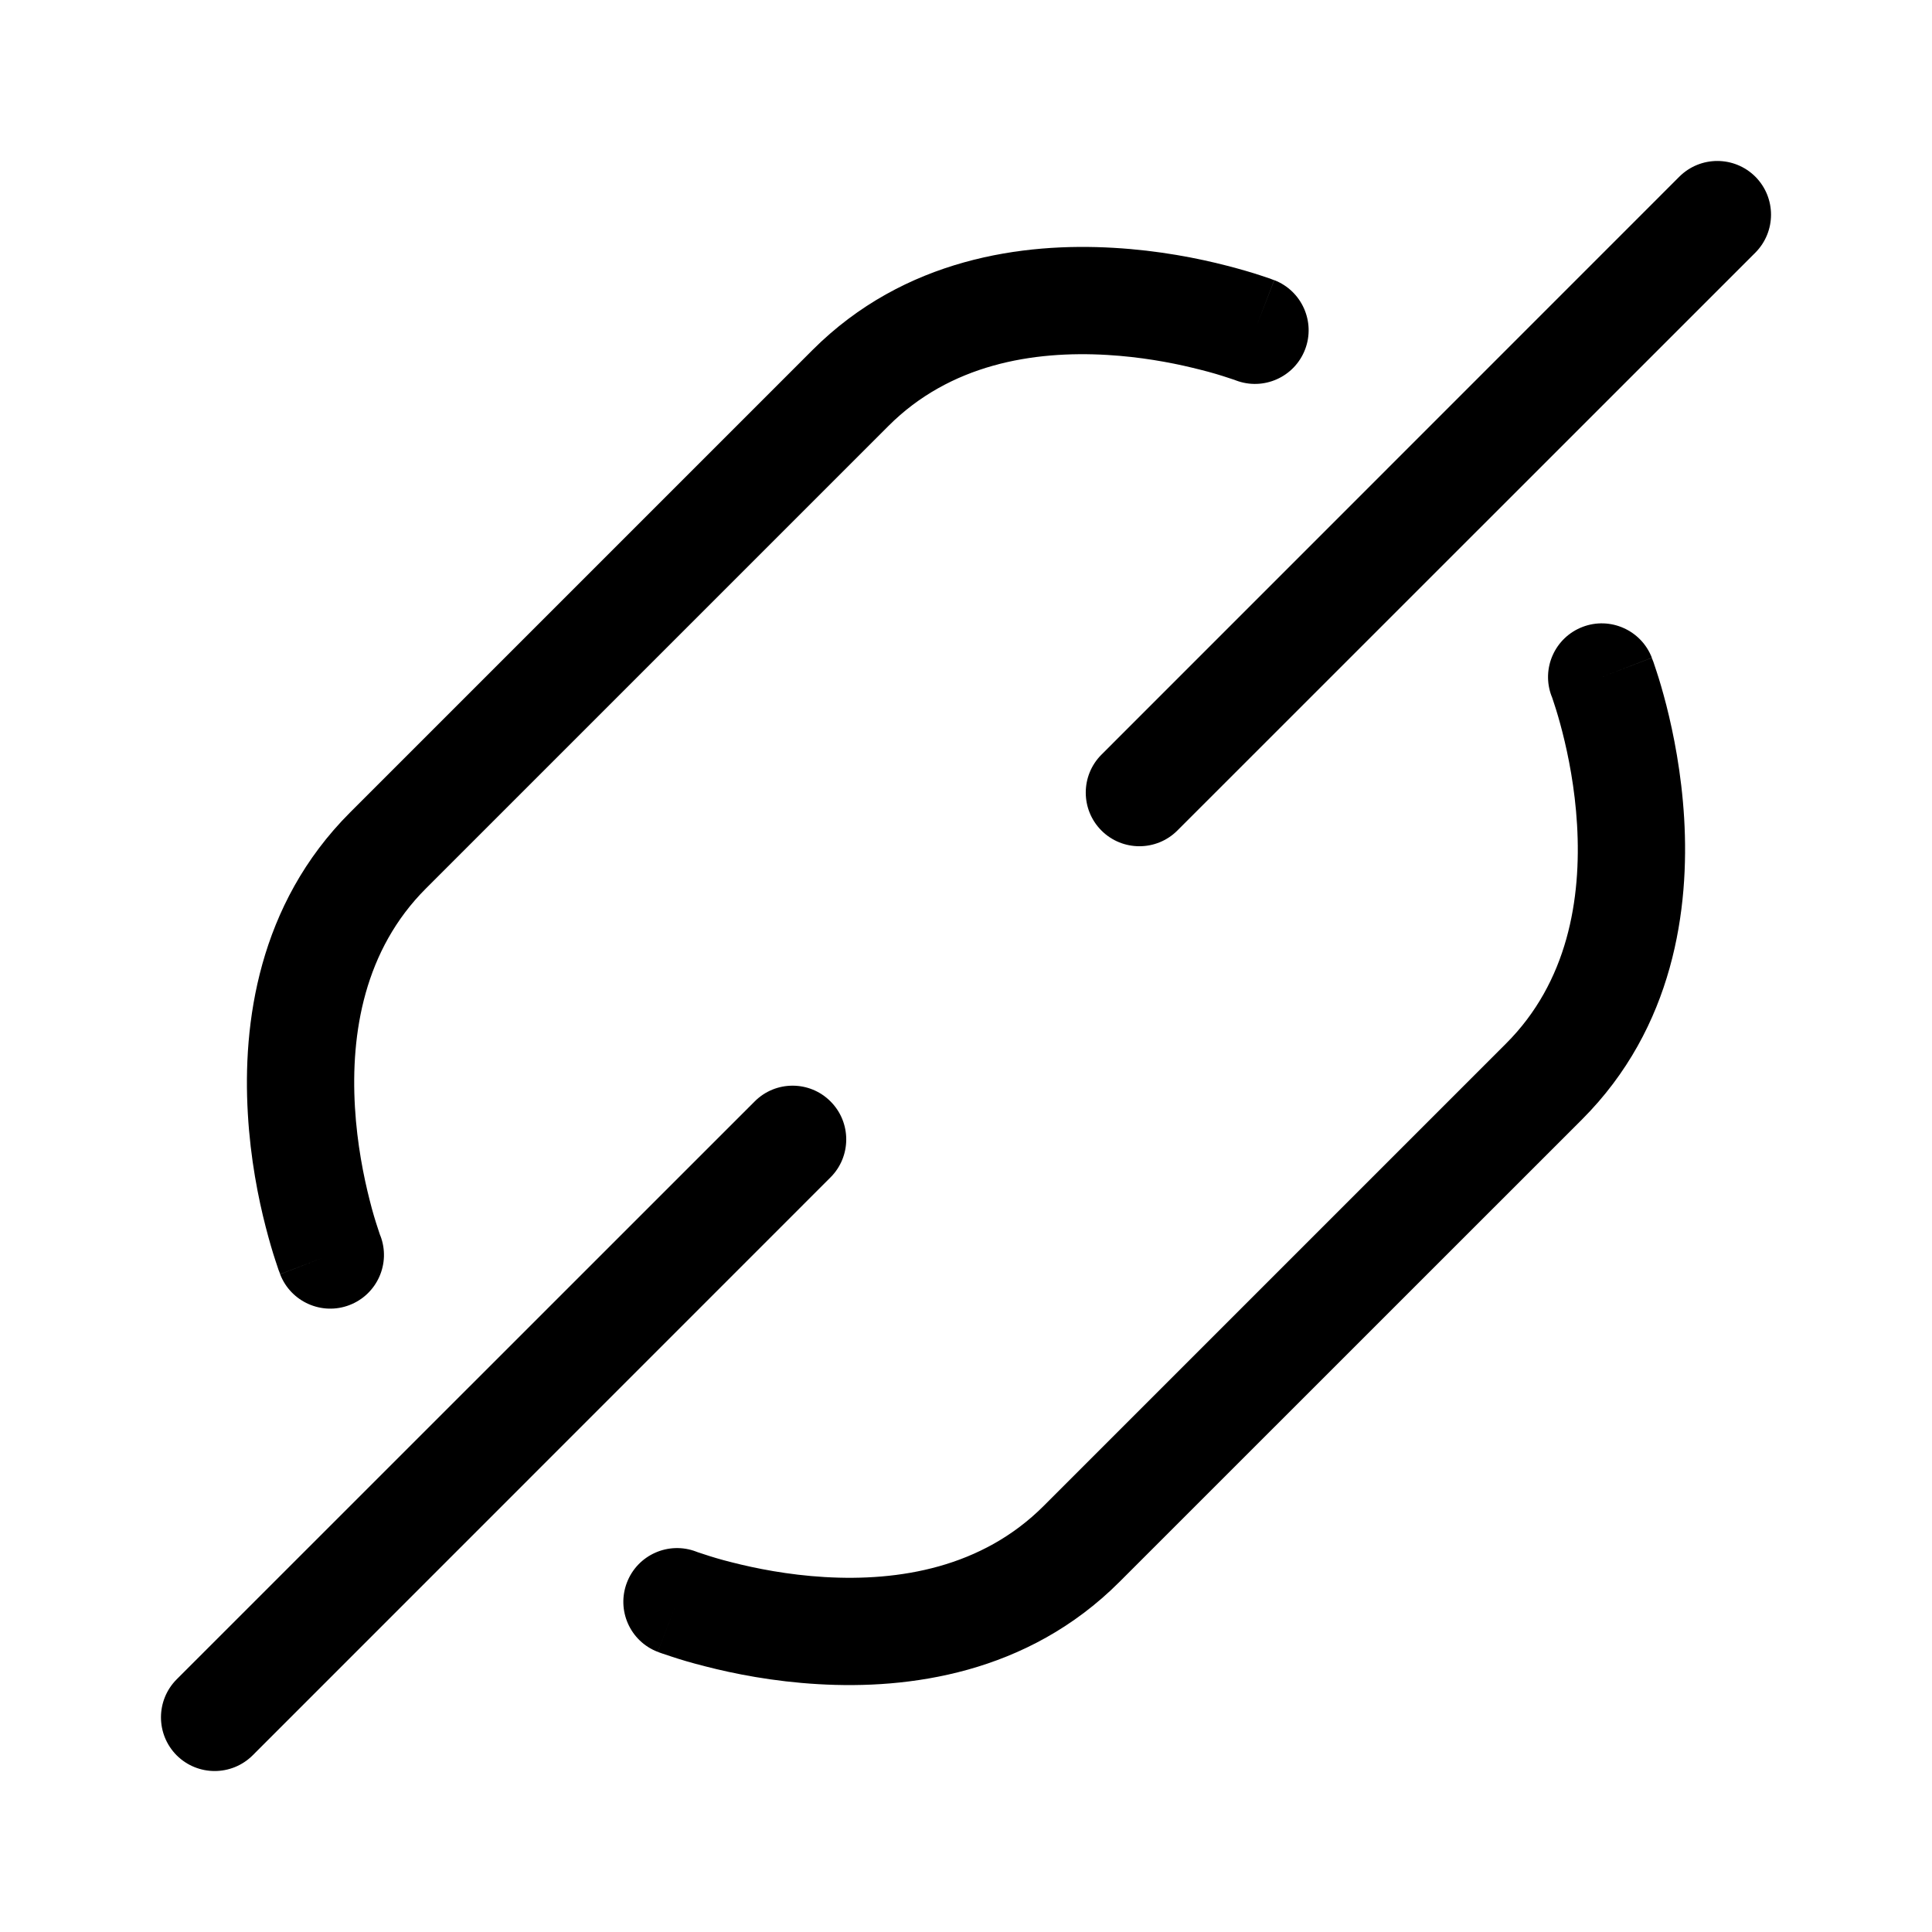
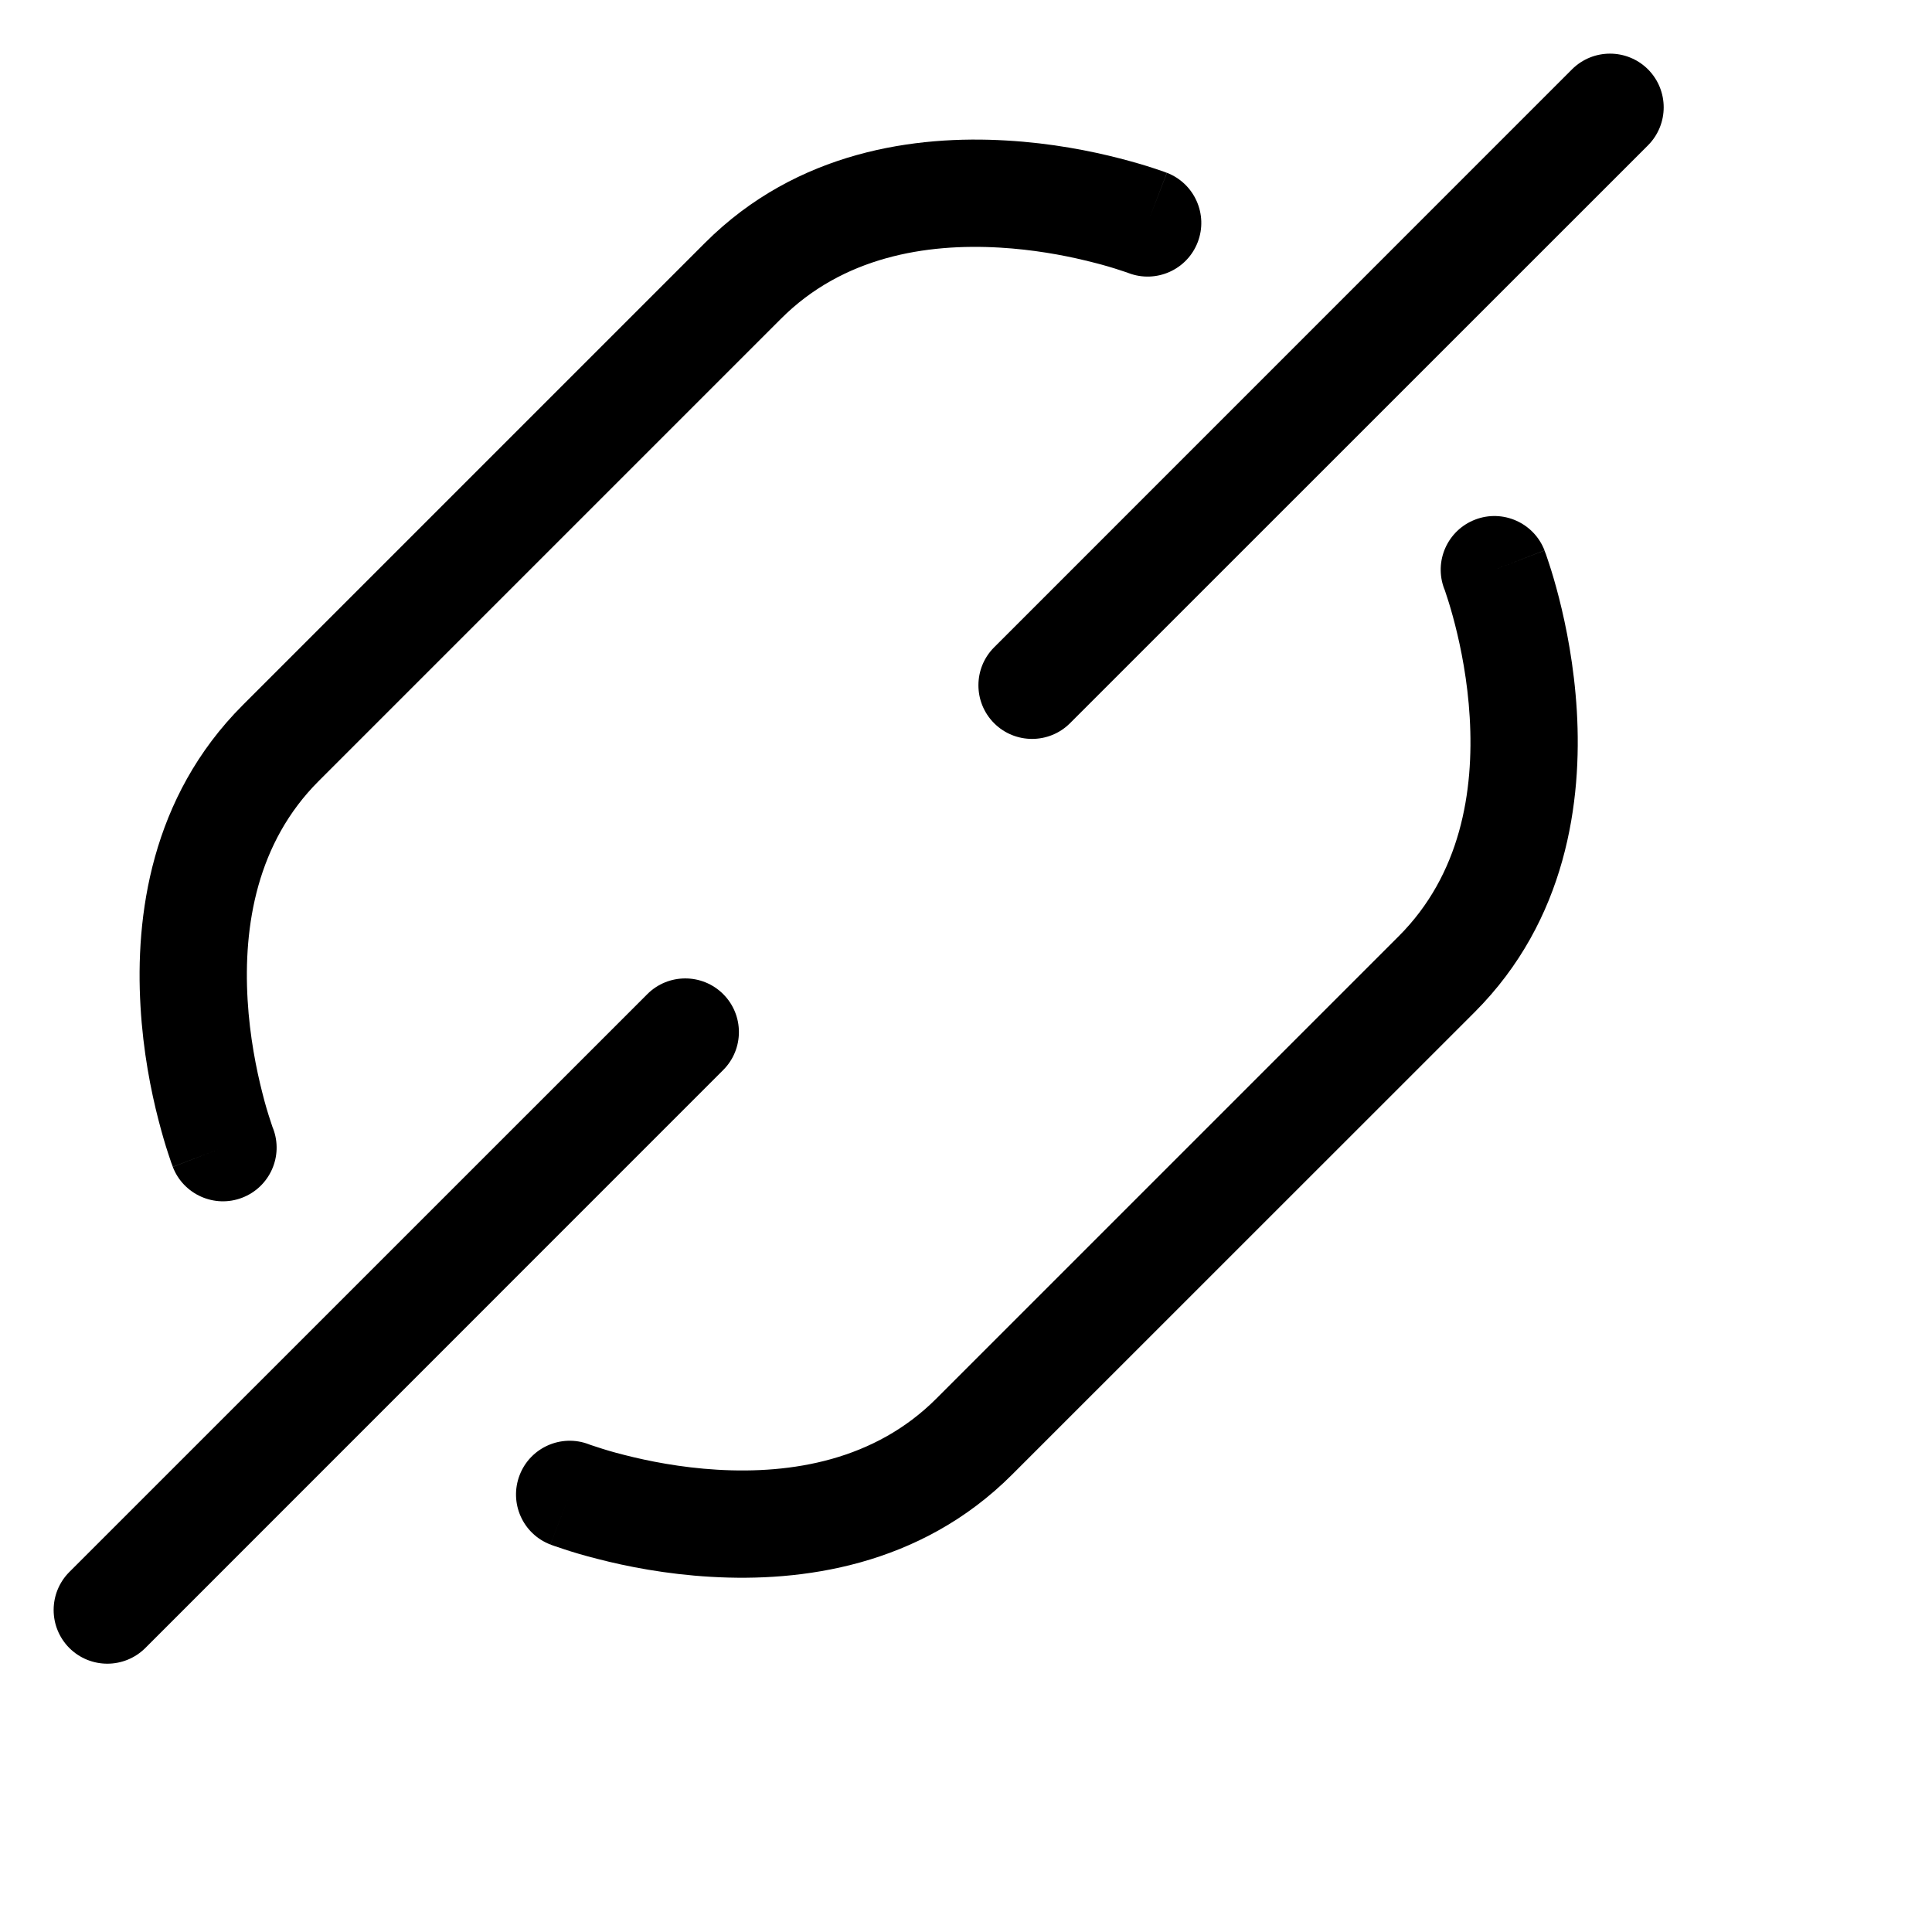
<svg xmlns="http://www.w3.org/2000/svg" viewBox="0 0 18 18" fill="none">
-   <path fill-rule="evenodd" clip-rule="evenodd" d="M16.354 2.354C16.549 2.158 16.549 1.842 16.354 1.646C16.158 1.451 15.842 1.451 15.646 1.646L10.262 7.031C10.067 7.226 10.067 7.543 10.262 7.738C10.457 7.933 10.774 7.933 10.969 7.738L16.354 2.354ZM11.706 3.04C11.872 2.61 11.871 2.61 11.871 2.61L11.871 2.61L11.87 2.61L11.867 2.608L11.859 2.606L11.834 2.596C11.812 2.589 11.782 2.578 11.744 2.566C11.669 2.541 11.561 2.509 11.429 2.475C11.166 2.407 10.797 2.333 10.375 2.309C9.542 2.26 8.43 2.401 7.569 3.262L3.262 7.569C2.401 8.43 2.26 9.542 2.309 10.375C2.333 10.797 2.407 11.166 2.475 11.429C2.509 11.561 2.541 11.669 2.566 11.744C2.578 11.782 2.589 11.812 2.596 11.834L2.606 11.859L2.608 11.867L2.61 11.87L2.61 11.871L2.61 11.871C2.61 11.871 2.61 11.872 3.04 11.706L2.61 11.872C2.709 12.129 2.999 12.258 3.256 12.159C3.514 12.06 3.643 11.771 3.544 11.513L3.544 11.513L3.543 11.512L3.538 11.498C3.533 11.484 3.526 11.463 3.517 11.434C3.498 11.377 3.471 11.29 3.444 11.181C3.388 10.962 3.327 10.658 3.307 10.317C3.266 9.624 3.394 8.851 3.969 8.277L8.277 3.969C8.851 3.394 9.624 3.266 10.317 3.307C10.622 3.325 10.897 3.375 11.108 3.426C11.134 3.432 11.158 3.438 11.181 3.444C11.29 3.471 11.377 3.498 11.434 3.517C11.463 3.526 11.484 3.533 11.498 3.538L11.512 3.543L11.513 3.544L11.513 3.544L11.513 3.544L11.513 3.544L11.514 3.544L11.514 3.544C11.771 3.642 12.06 3.514 12.159 3.256C12.258 2.999 12.129 2.709 11.872 2.61L11.706 3.04ZM15.39 6.128C15.291 5.871 15.001 5.742 14.744 5.841C14.486 5.94 14.357 6.229 14.456 6.487L14.456 6.487L14.457 6.488L14.462 6.502C14.467 6.516 14.474 6.537 14.483 6.566C14.502 6.623 14.528 6.71 14.556 6.819C14.612 7.038 14.673 7.342 14.693 7.683C14.734 8.376 14.606 9.149 14.031 9.723L9.723 14.031C9.148 14.606 8.376 14.734 7.683 14.693C7.342 14.673 7.038 14.612 6.819 14.556C6.71 14.529 6.623 14.502 6.566 14.483C6.537 14.474 6.516 14.467 6.502 14.462L6.488 14.457L6.487 14.456L6.487 14.456L6.486 14.456L6.486 14.456L6.486 14.456C6.229 14.358 5.94 14.486 5.841 14.744C5.742 15.002 5.87 15.291 6.128 15.39L6.308 14.923C6.128 15.39 6.128 15.39 6.129 15.39L6.129 15.39L6.13 15.39L6.133 15.392L6.141 15.395L6.166 15.404C6.188 15.412 6.218 15.422 6.256 15.434C6.331 15.459 6.439 15.492 6.571 15.525C6.834 15.593 7.203 15.667 7.625 15.691C8.458 15.74 9.57 15.599 10.43 14.738L14.738 10.431C15.599 9.57 15.74 8.458 15.691 7.625C15.666 7.203 15.592 6.834 15.525 6.571C15.491 6.439 15.459 6.331 15.434 6.256C15.422 6.218 15.411 6.188 15.404 6.166L15.394 6.141L15.391 6.133L15.39 6.13L15.39 6.129L15.39 6.129C15.39 6.129 15.39 6.128 14.923 6.308L15.39 6.128ZM7.738 10.262C7.933 10.457 7.933 10.774 7.738 10.969L2.354 16.354C2.158 16.549 1.842 16.549 1.646 16.354C1.451 16.158 1.451 15.842 1.646 15.646L7.031 10.262C7.226 10.066 7.543 10.066 7.738 10.262Z" fill="url(#paint0_linear_9309_36490)" />
+   <path fill-rule="evenodd" clip-rule="evenodd" d="M15.354 1.354C15.549 1.158 15.549 0.842 15.354 0.646C15.158 0.451 14.842 0.451 14.646 0.646L9.262 6.031C9.067 6.226 9.067 6.543 9.262 6.738C9.457 6.933 9.774 6.933 9.969 6.738L15.354 1.354ZM10.706 2.04C10.872 1.61 10.871 1.61 10.871 1.61L10.871 1.61L10.87 1.609L10.867 1.608L10.859 1.606L10.834 1.596C10.812 1.589 10.782 1.578 10.744 1.566C10.669 1.541 10.561 1.509 10.429 1.475C10.166 1.407 9.797 1.333 9.375 1.309C8.542 1.26 7.43 1.401 6.569 2.262L2.262 6.569C1.401 7.43 1.26 8.542 1.309 9.375C1.333 9.797 1.407 10.166 1.475 10.429C1.509 10.561 1.541 10.669 1.566 10.744C1.578 10.782 1.589 10.812 1.596 10.834L1.606 10.859L1.608 10.867L1.609 10.87L1.61 10.871L1.61 10.871C1.61 10.871 1.61 10.872 2.04 10.706L1.61 10.872C1.709 11.129 1.999 11.258 2.256 11.159C2.514 11.06 2.643 10.771 2.544 10.513L2.544 10.513L2.543 10.512L2.538 10.498C2.533 10.484 2.526 10.463 2.517 10.434C2.498 10.377 2.471 10.29 2.444 10.181C2.388 9.962 2.327 9.658 2.307 9.317C2.266 8.624 2.394 7.851 2.969 7.277L7.277 2.969C7.851 2.394 8.624 2.266 9.317 2.307C9.622 2.325 9.897 2.375 10.108 2.426C10.134 2.432 10.158 2.438 10.181 2.444C10.29 2.471 10.377 2.498 10.434 2.517C10.463 2.526 10.484 2.533 10.498 2.538L10.512 2.543L10.513 2.544L10.513 2.544L10.513 2.544L10.513 2.544L10.514 2.544L10.514 2.544C10.771 2.642 11.06 2.514 11.159 2.256C11.258 1.999 11.129 1.709 10.872 1.61L10.706 2.04ZM14.39 5.128C14.291 4.871 14.001 4.742 13.744 4.841C13.486 4.94 13.357 5.229 13.456 5.487L13.456 5.487L13.457 5.488L13.462 5.502C13.467 5.516 13.474 5.537 13.483 5.566C13.502 5.623 13.528 5.71 13.556 5.819C13.612 6.038 13.673 6.342 13.693 6.683C13.734 7.376 13.606 8.149 13.031 8.723L8.723 13.031C8.148 13.606 7.376 13.734 6.683 13.693C6.342 13.673 6.038 13.612 5.819 13.556C5.71 13.529 5.623 13.502 5.566 13.483C5.537 13.474 5.516 13.467 5.502 13.462L5.488 13.457L5.487 13.456L5.487 13.456L5.486 13.456L5.486 13.456L5.486 13.456C5.229 13.358 4.94 13.486 4.841 13.744C4.742 14.002 4.87 14.291 5.128 14.39L5.308 13.923C5.128 14.39 5.128 14.39 5.129 14.39L5.129 14.39L5.13 14.39L5.133 14.392L5.141 14.395L5.166 14.404C5.188 14.412 5.218 14.422 5.256 14.434C5.331 14.459 5.439 14.492 5.571 14.525C5.834 14.593 6.203 14.667 6.625 14.691C7.458 14.74 8.57 14.599 9.43 13.738L13.738 9.431C14.599 8.57 14.74 7.458 14.691 6.625C14.666 6.203 14.592 5.834 14.525 5.571C14.491 5.439 14.459 5.331 14.434 5.256C14.422 5.218 14.411 5.188 14.404 5.166L14.394 5.141L14.391 5.133L14.39 5.13L14.39 5.129L14.39 5.129C14.39 5.129 14.39 5.128 13.923 5.308L14.39 5.128ZM6.738 9.262C6.933 9.457 6.933 9.774 6.738 9.969L1.354 15.354C1.158 15.549 0.842 15.549 0.646 15.354C0.451 15.158 0.451 14.842 0.646 14.646L6.031 9.262C6.226 9.067 6.543 9.067 6.738 9.262Z" fill="url(#paint0_linear_24792_78567)" />
  <defs>
-     <linearGradient id="paint0_linear_9309_36490" x1="9.95" y1="1.167" x2="9.95" y2="16.5" gradientUnits="userSpaceOnUse">
-       <stop stop-color="currentColor" />
-       <stop offset="1" stop-color="currentColor" />
+     <linearGradient id="paint0_linear_24792_78567" x1="8" y1="0.5" x2="8" y2="15.5" gradientUnits="userSpaceOnUse">
+       <stop style="stop-opacity:1;" />
+       <stop offset="1" style="stop-opacity:1;" />
    </linearGradient>
  </defs>
</svg>
